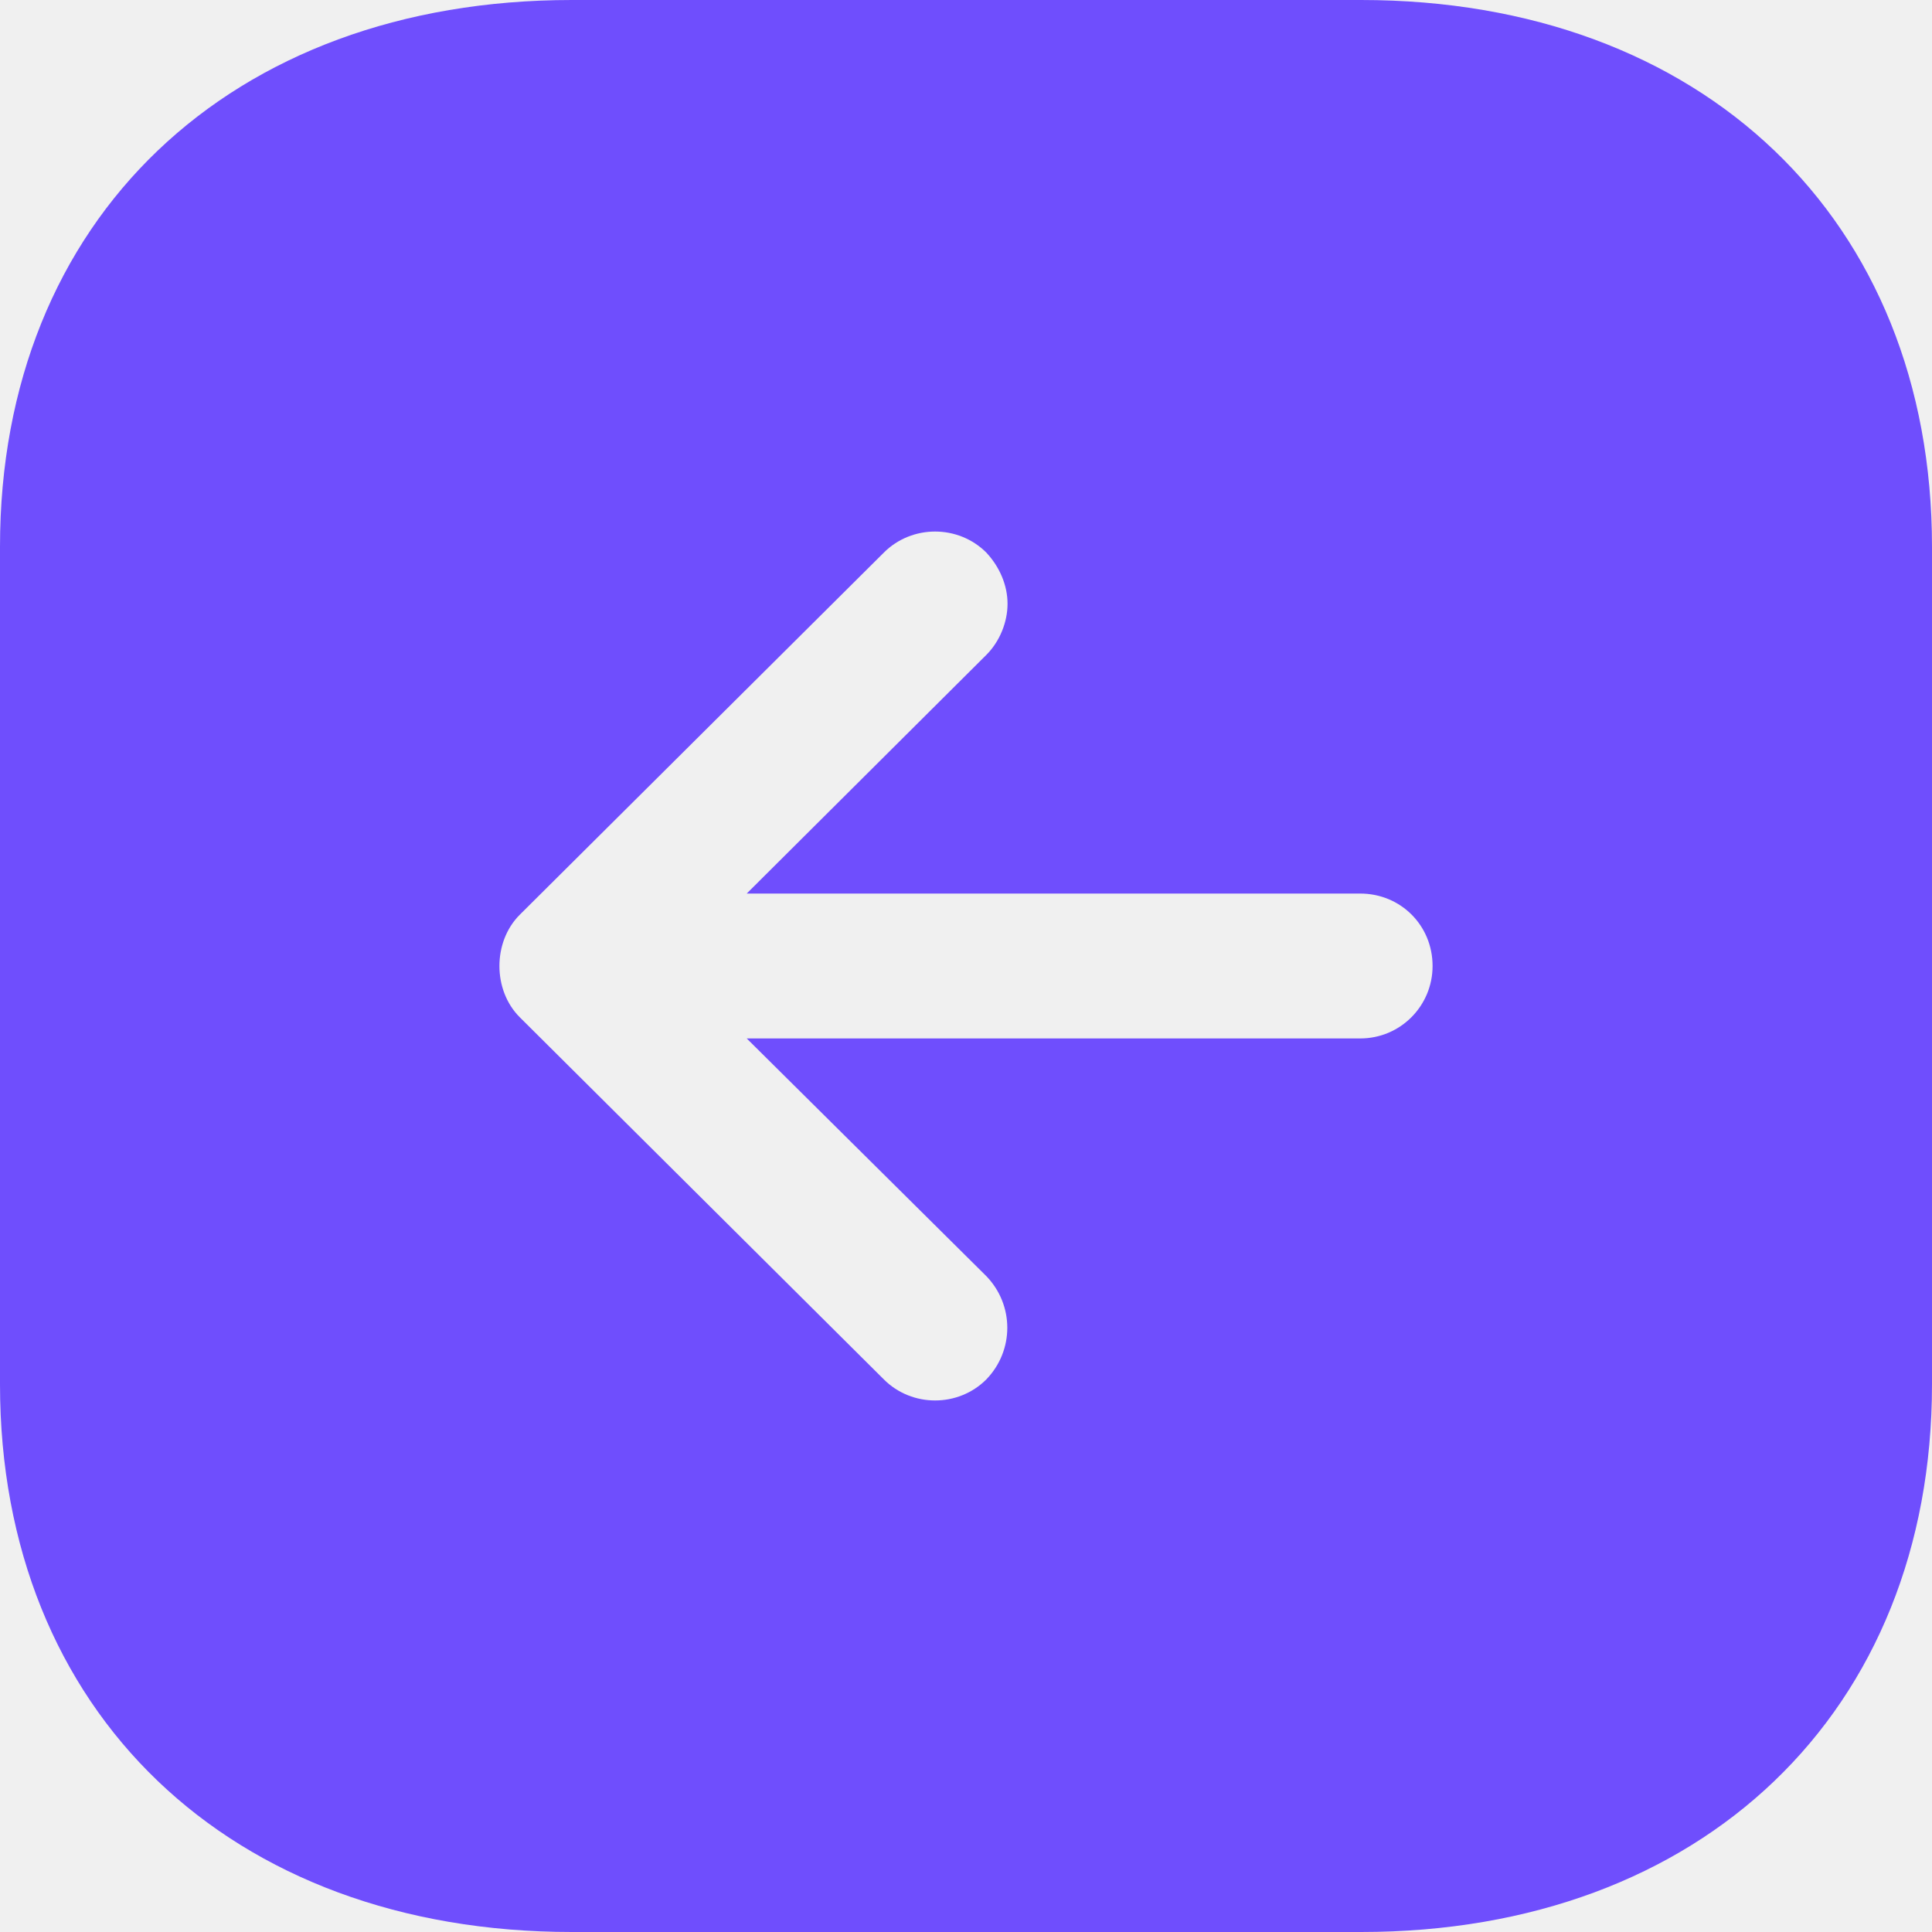
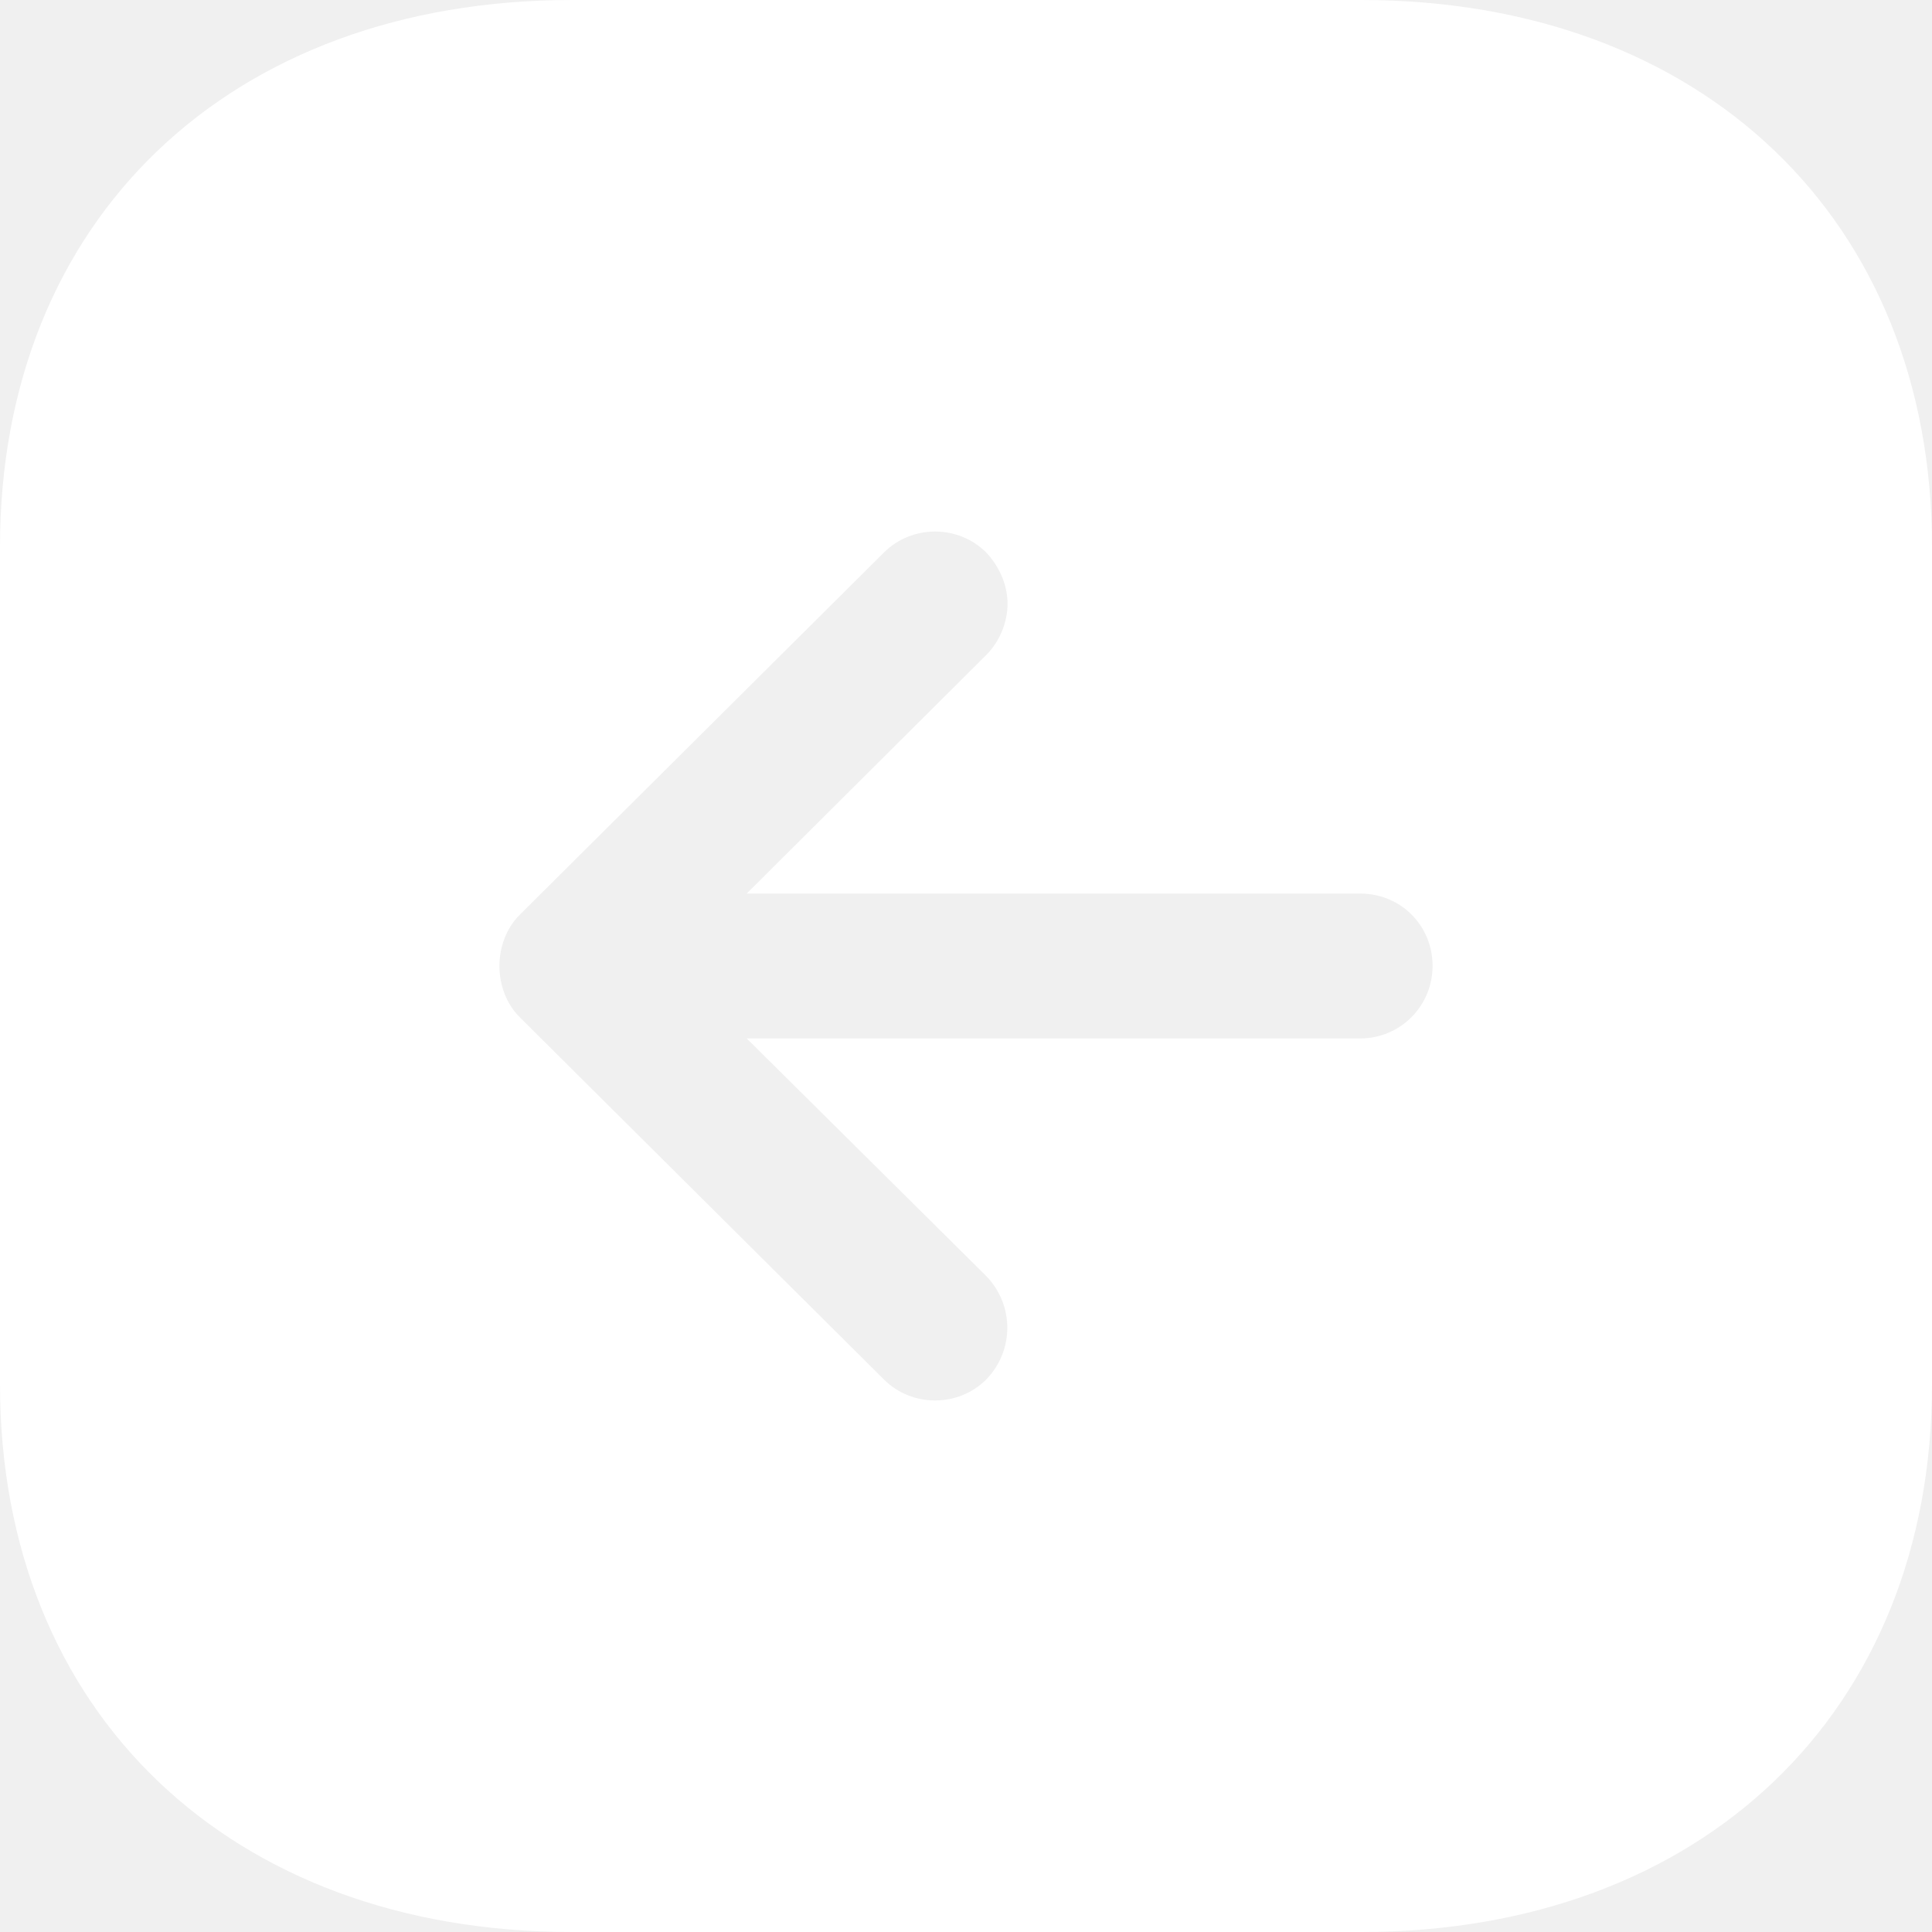
- <svg xmlns="http://www.w3.org/2000/svg" width="40" height="40" viewBox="0 0 40 40" fill="none">
-   <path d="M28.18 0C35.24 0 40 4.542 40 11.32V28.66C40 35.44 35.24 40 28.18 40H11.84C4.76 40 0 35.44 0 28.66V11.32C0 4.542 4.76 0 11.84 0H28.18ZM20.42 11.44C19.84 10.86 18.88 10.86 18.3 11.44L10.76 18.94C10.2 19.5 10.2 20.5 10.76 21.06L18.3 28.56C18.88 29.14 19.84 29.14 20.42 28.56C21 27.96 21 27.02 20.42 26.42L15.46 21.5H28.16C29 21.5 29.66 20.82 29.66 20C29.66 19.16 29 18.5 28.16 18.5H15.46L20.42 13.56C20.7 13.28 20.86 12.88 20.86 12.5C20.86 12.122 20.7 11.74 20.42 11.44Z" fill="#6F4EFD" />
+ <svg xmlns="http://www.w3.org/2000/svg" width="40" height="40" viewBox="0 0 40 40" fill="tranceparent">
+   <path d="M28.18 0C35.24 0 40 4.542 40 11.32V28.66C40 35.44 35.24 40 28.18 40H11.84C4.76 40 0 35.44 0 28.66V11.32C0 4.542 4.76 0 11.84 0H28.18ZM20.42 11.44C19.84 10.86 18.88 10.86 18.3 11.44L10.76 18.94C10.2 19.5 10.2 20.5 10.76 21.06L18.3 28.56C18.88 29.14 19.84 29.14 20.42 28.56C21 27.96 21 27.02 20.42 26.42L15.46 21.5H28.16C29 21.5 29.66 20.82 29.66 20C29.66 19.16 29 18.5 28.16 18.5H15.46L20.42 13.56C20.7 13.28 20.86 12.88 20.86 12.5C20.86 12.122 20.7 11.74 20.42 11.44Z" fill="white" />
</svg>
